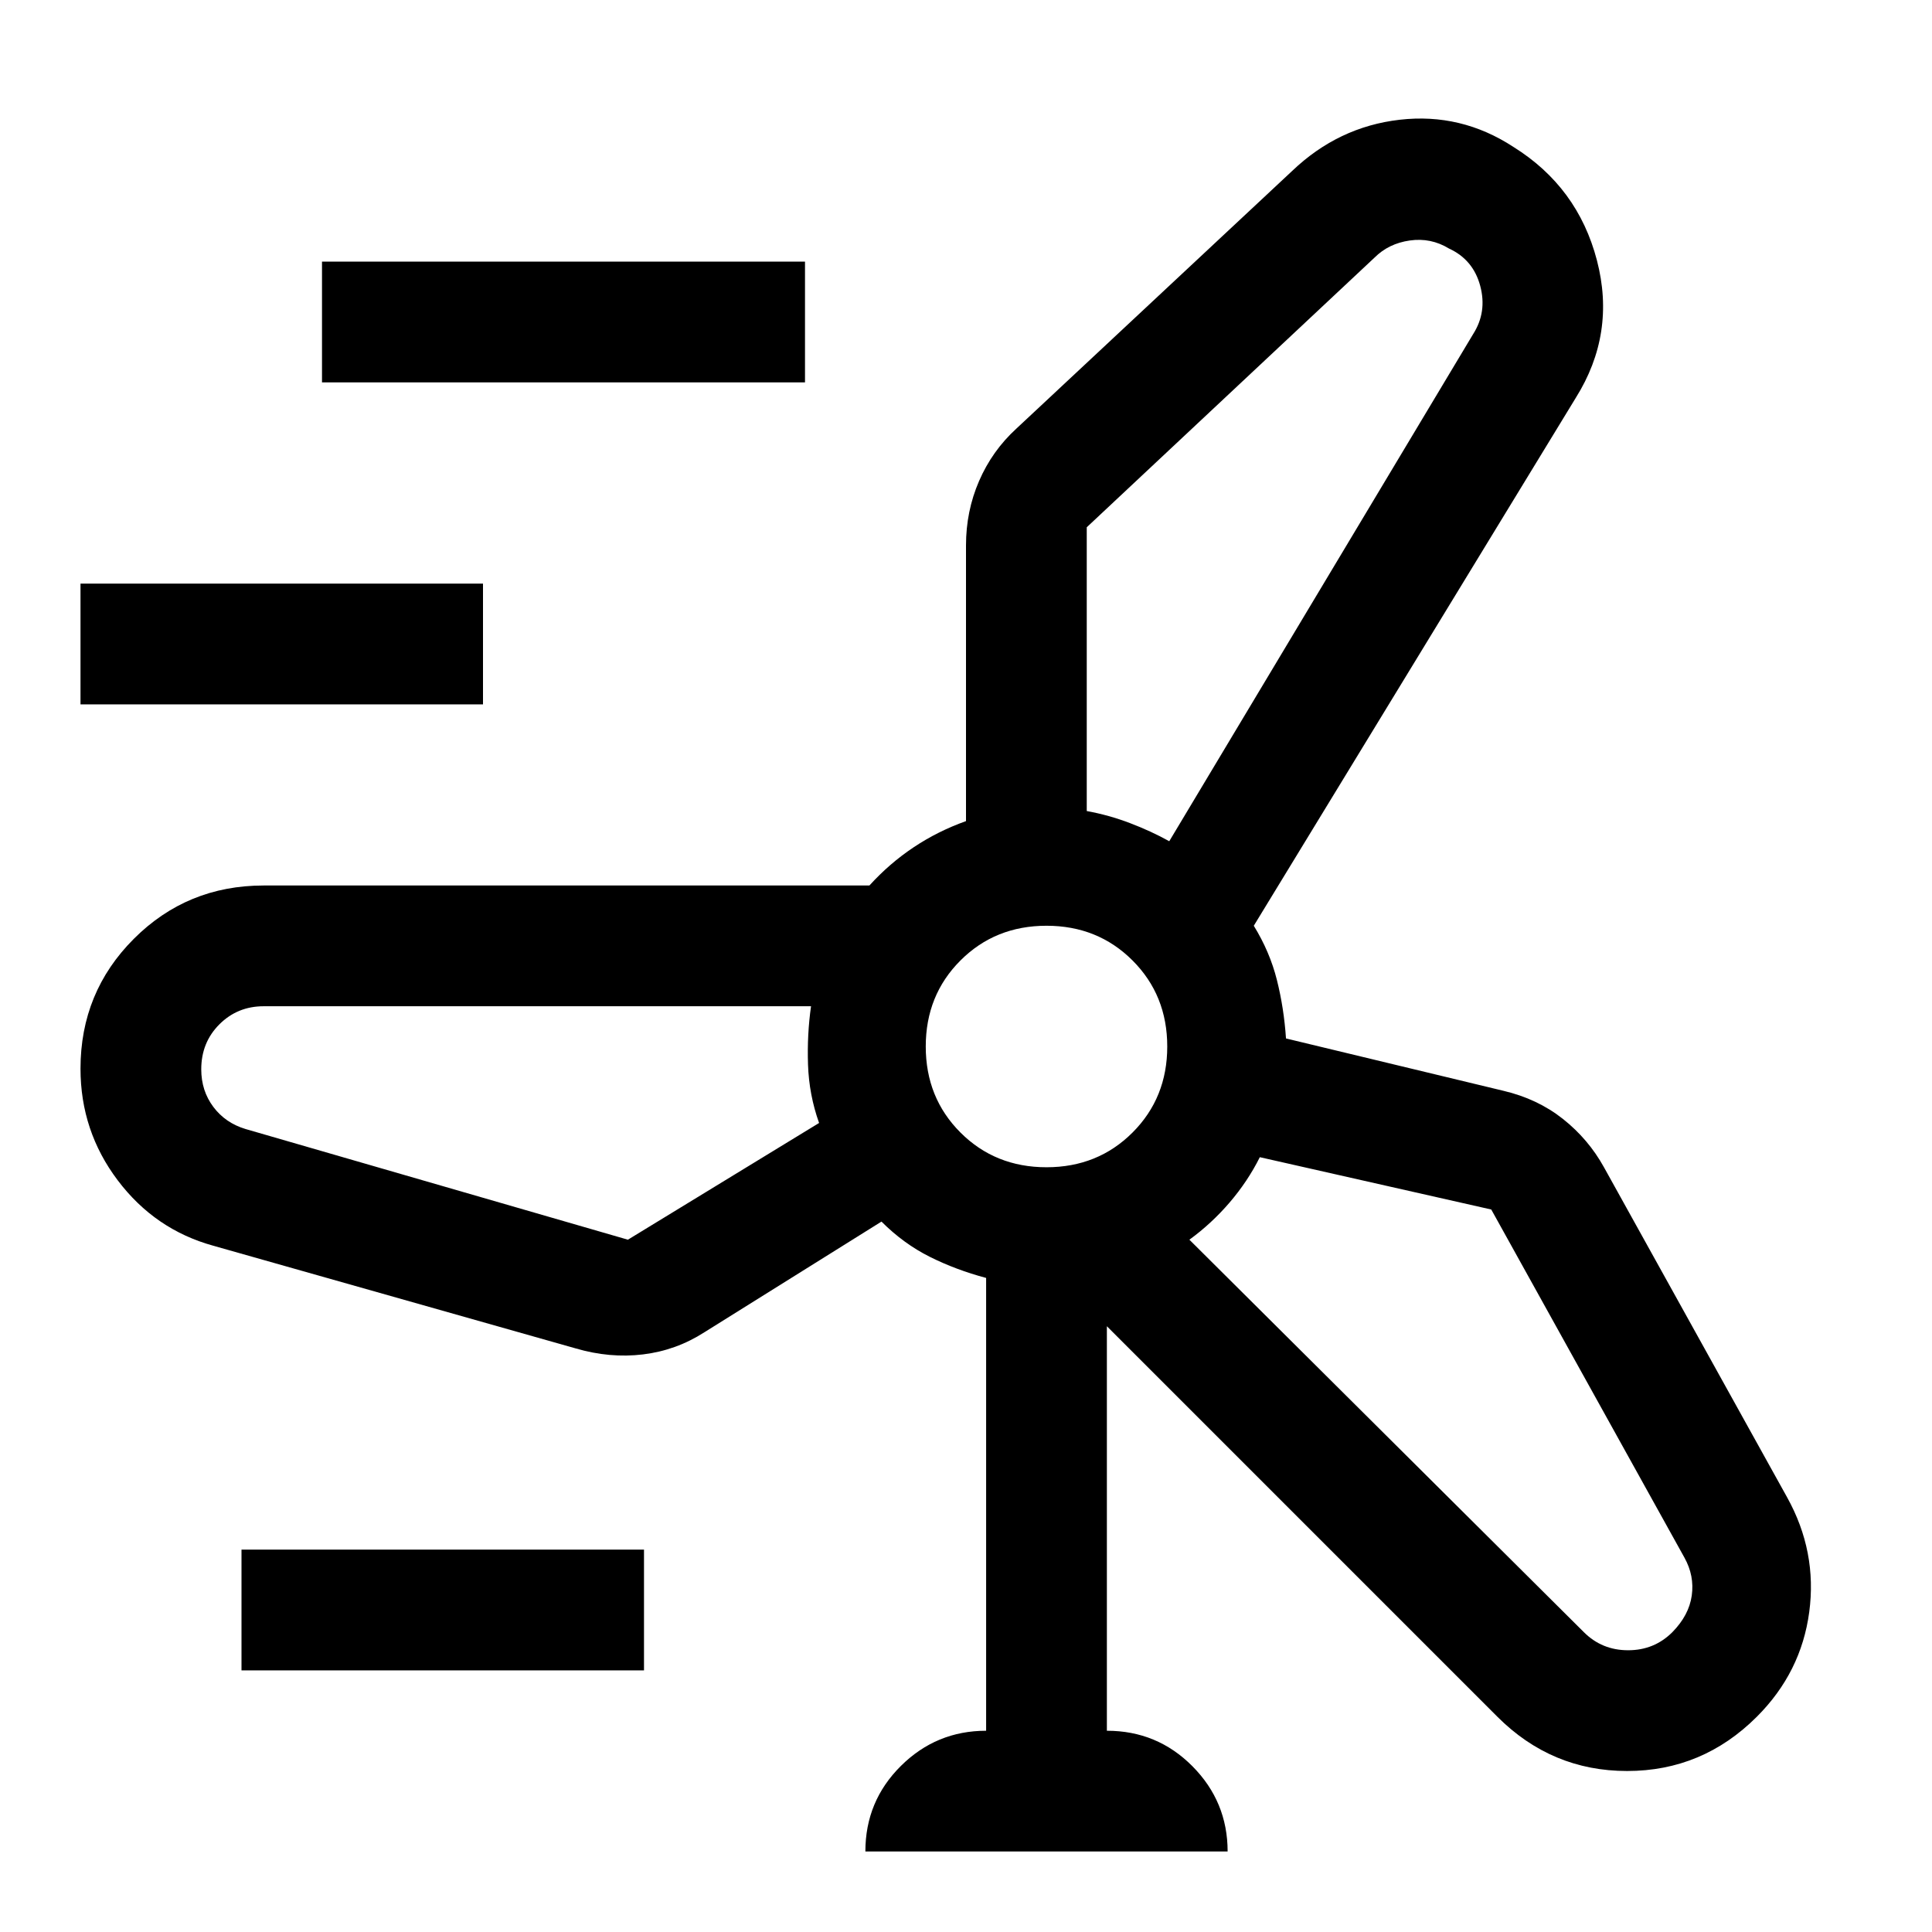
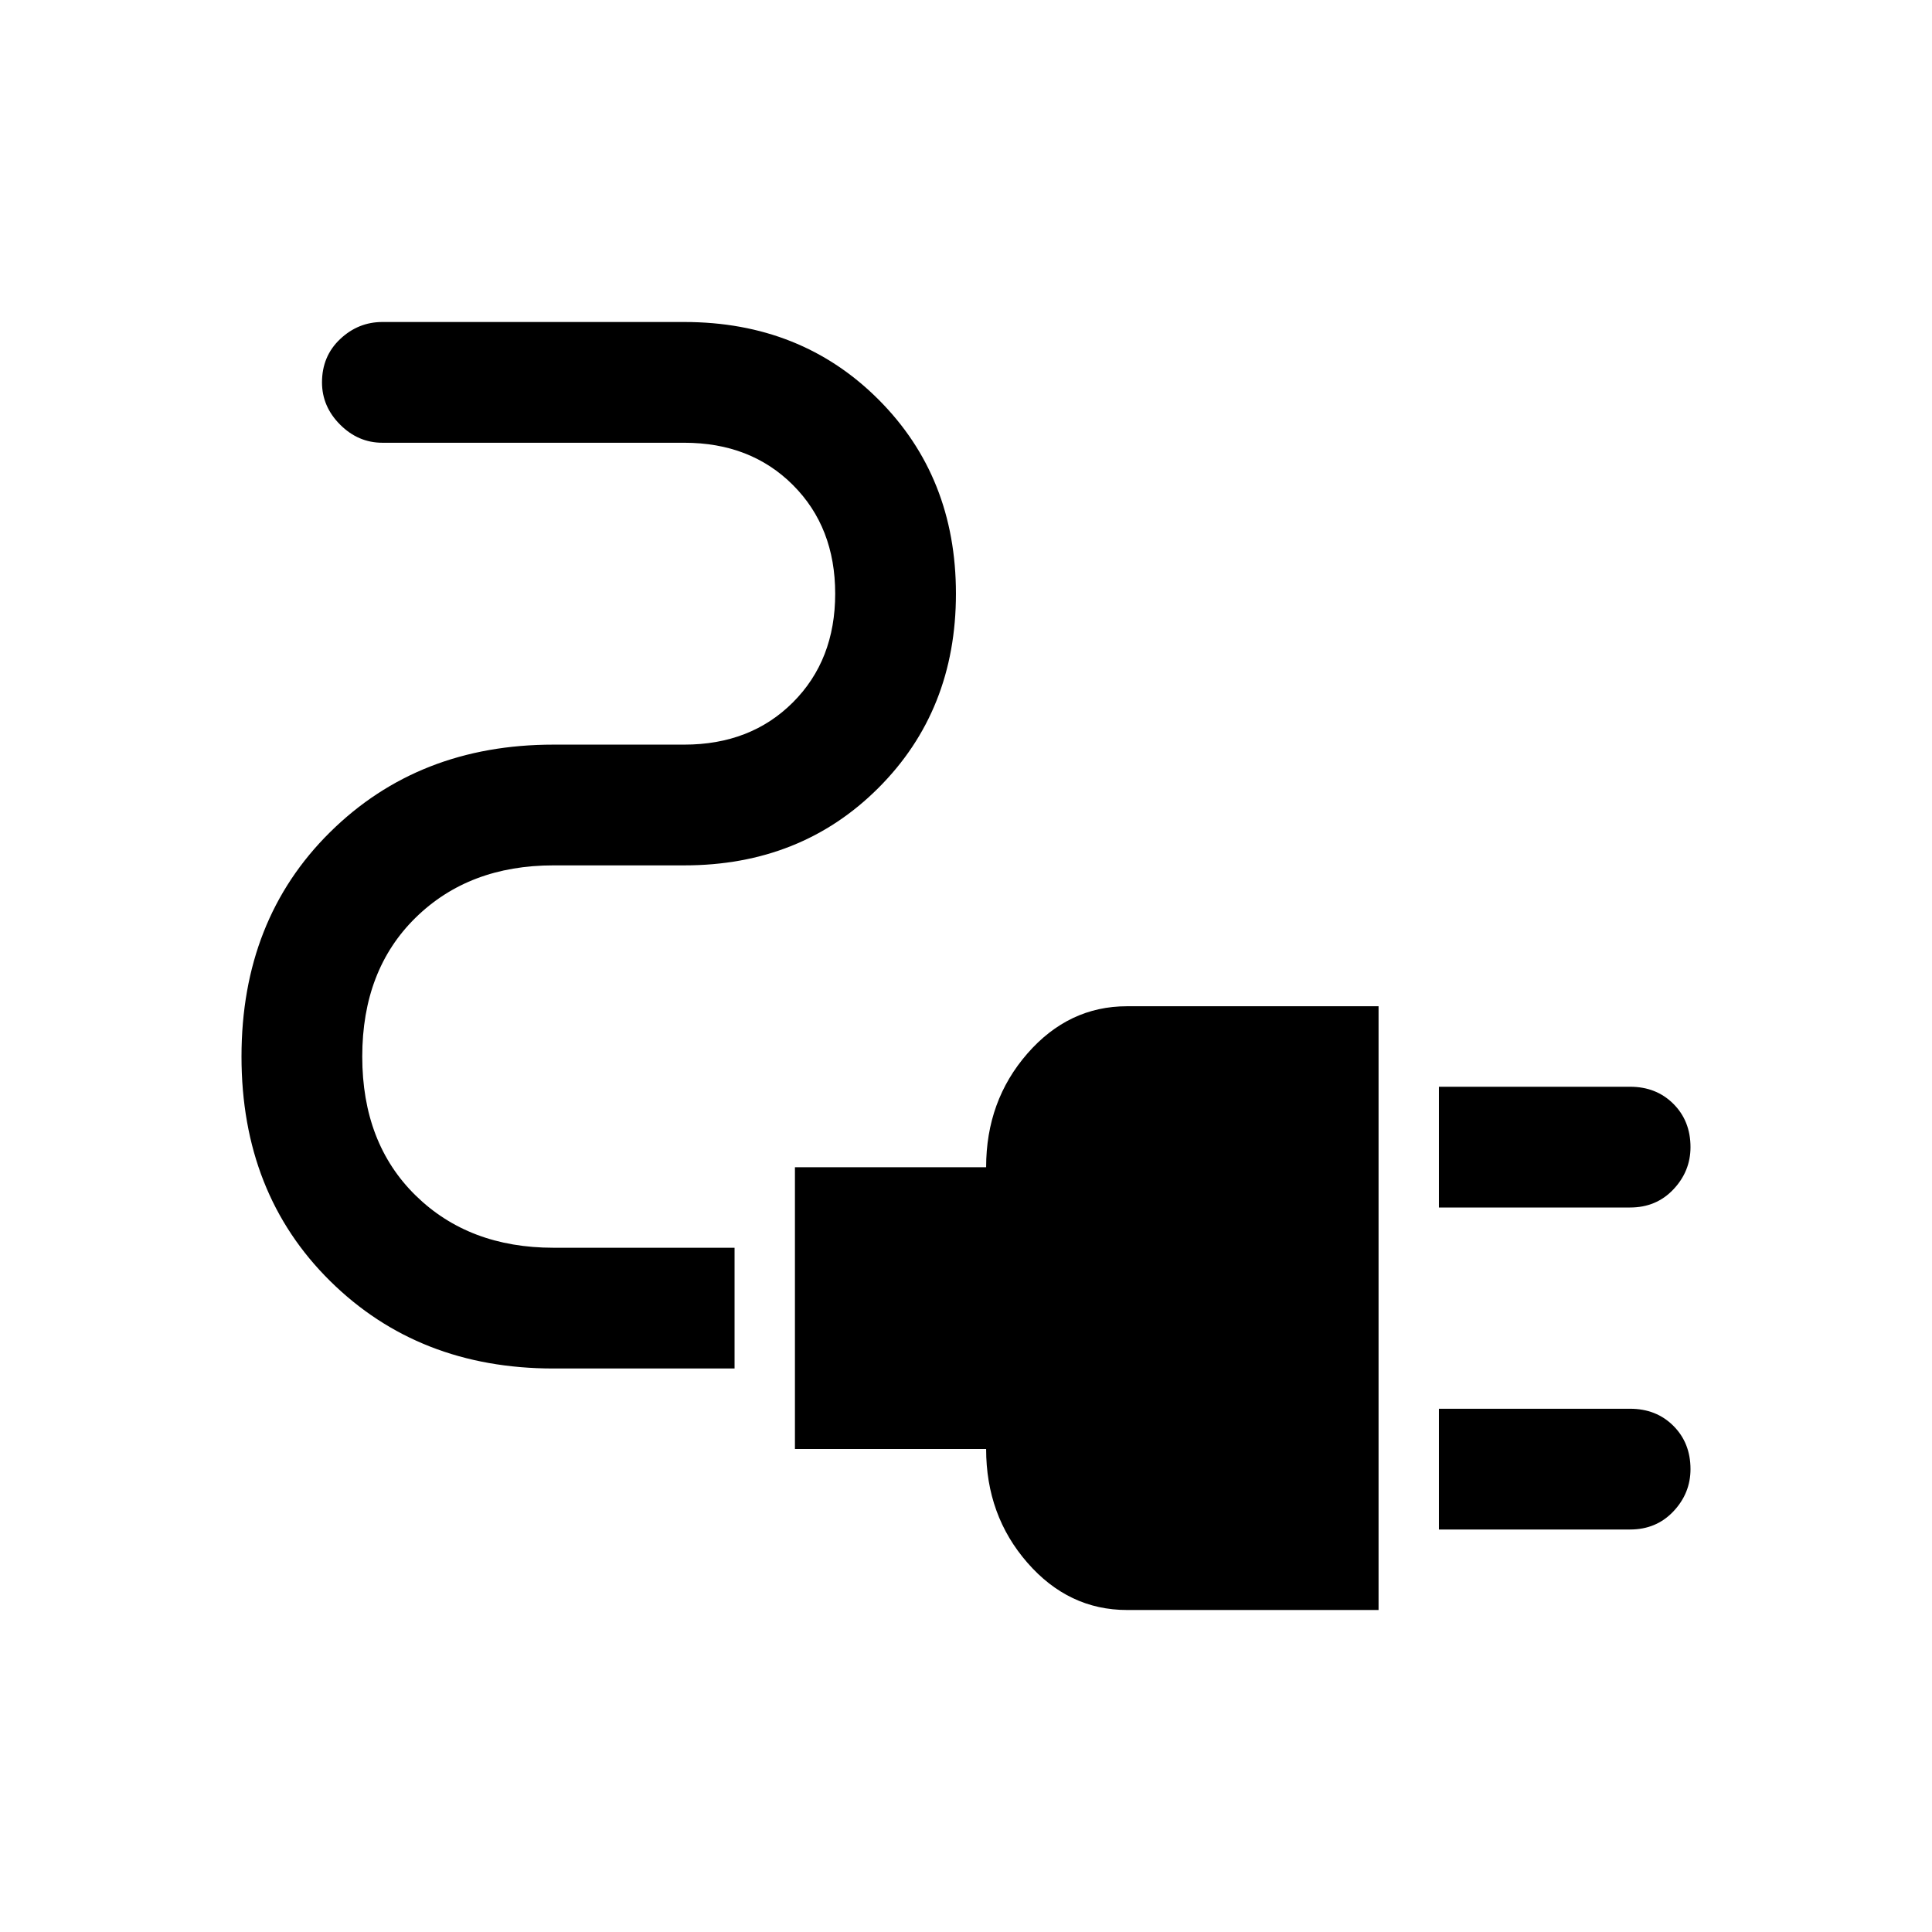
<svg xmlns="http://www.w3.org/2000/svg" height="48px" viewBox="0 -960 960 960" width="48px" fill="#000">
-   <path d="M430-40q0-25 17.63-42.5Q465.25-100 490-100v-225q-15-4-28-10.5T438-353l-88 55q-14 9-30.5 11t-33.5-3l-180-51q-29-8-47.5-32.5T40-429q0-38 26.5-64.5T131-520h301q10-11 22-19t26-13v-137q0-17 6.5-32t18.5-26l137-128q23-22 53.5-25.5T752-887q32 19.95 41.5 56.35 9.5 36.41-10.5 68.33L623-500q8 13 11.5 27t4.5 29l108 26q17 4 29.62 14 12.62 10 20.38 24l91 164q15 27 11 57t-26 52q-27 27-64.5 27T744-107L550-301v201q25 0 42.5 17.62Q610-64.75 610-40H430ZM160-770v-60h240v60H160Zm380 72v141q11 2 21.5 6t19.5 9l151-252q7-11 3.5-24T720-836.5q-9-5.5-19.5-4T683-832L540-698ZM40-610v-60h200v60H40Zm480 230q25.5 0 42.75-17.25T580-440q0-25.5-17.25-42.75T520-500q-25.5 0-42.75 17.25T460-440q0 25.5 17.25 42.75T520-380Zm-208 36 95-58q-5-14-5.5-29t1.5-29H131q-13 0-22 9t-9 22.33q0 10.67 6 18.67 6 8 16 11l190 55Zm429-15-115-26q-6 12-15 22.5T591-344l196 195q9 9 22 9t22-9q8.25-8.4 9.63-18.2Q842-177 837-186l-96-173ZM120-130v-60h200v60H120Zm400-310Zm61-102Zm-178 82Zm188 116Z" />
+   <path d="M715-360v-60h95q13 0 21.5 8.5T840-390q0 12-8.5 21t-21.5 9h-95Zm0 160v-60h95q13 0 21.5 8.5T840-230q0 12-8.5 21t-21.5 9h-95Zm-155 40q-29 0-49.5-23.5T490-240h-95v-140h95q0-33 20.5-56.5T560-460h125v300H560ZM275-280q-67 0-111-43.5T120-435q0-68 44-111.5T275-590h65q33 0 54-21t21-54q0-33-21-54t-54-21H190q-12 0-21-9t-9-21q0-13 9-21.5t21-8.5h150q58 0 96.5 38.5T475-665q0 58-38.5 96.5T340-530h-65q-42 0-68.5 26T180-435q0 43 26.5 69t68.5 26h90v60h-90Z" />
</svg>
